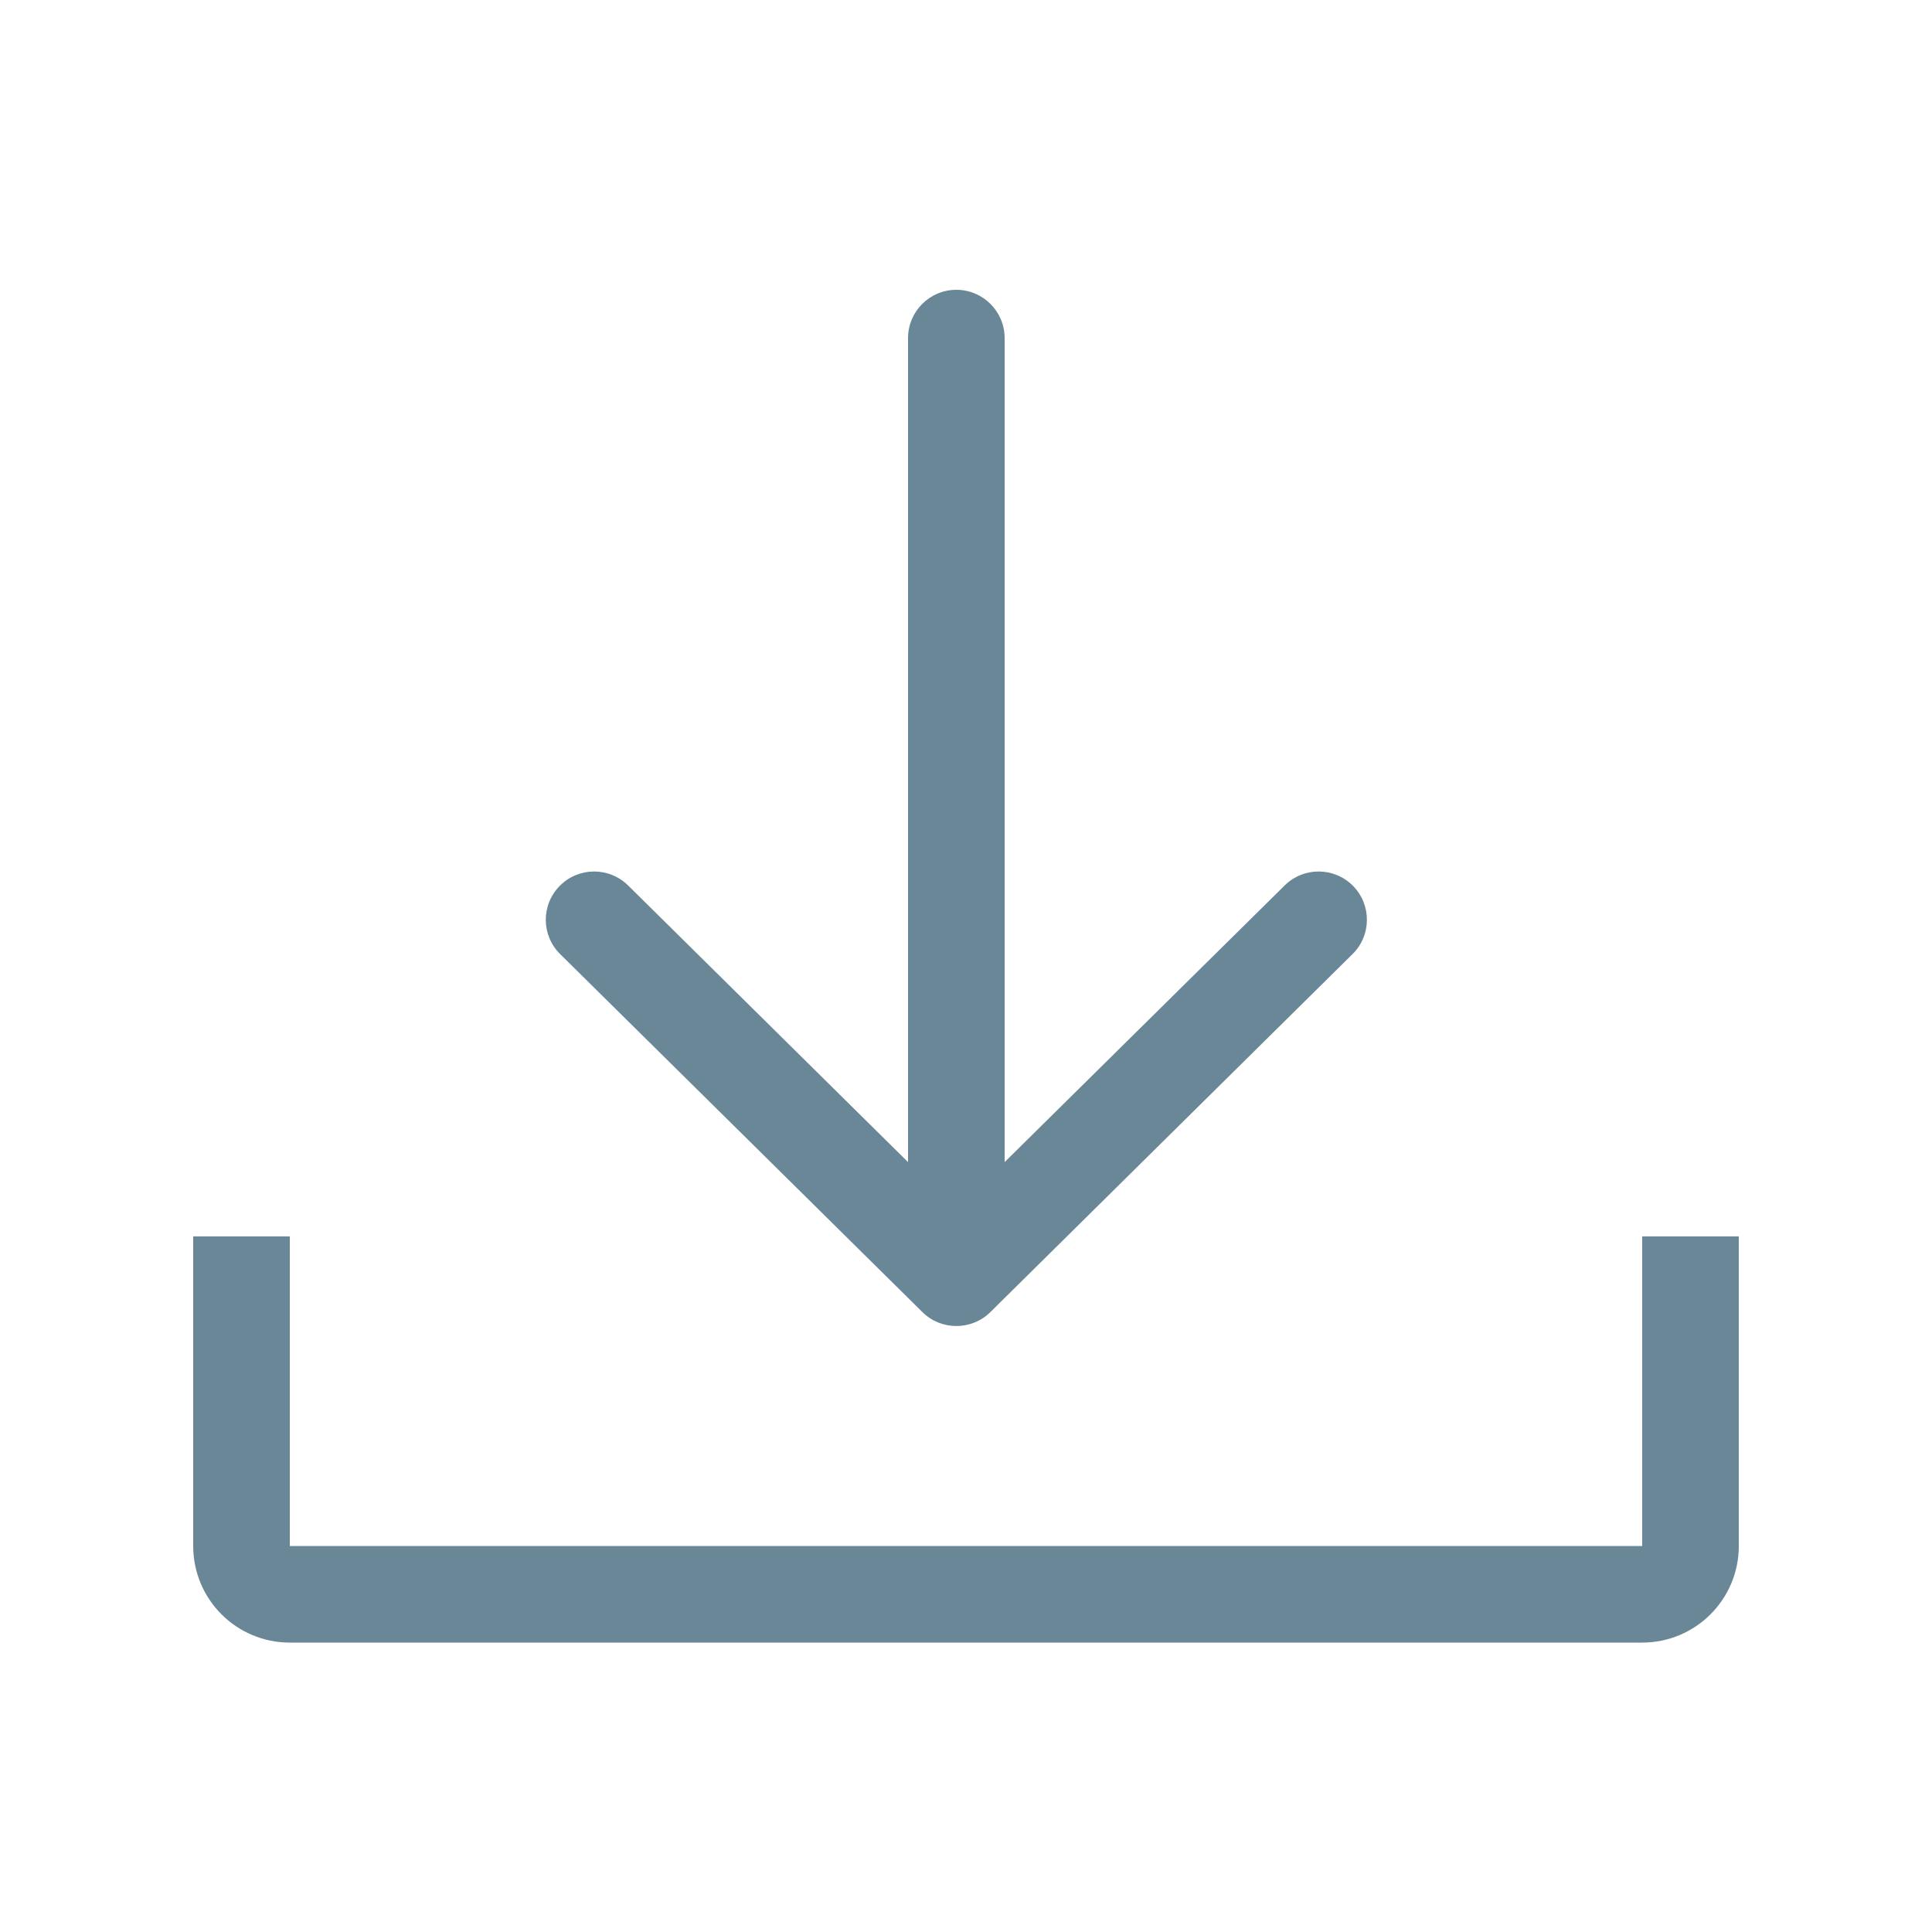
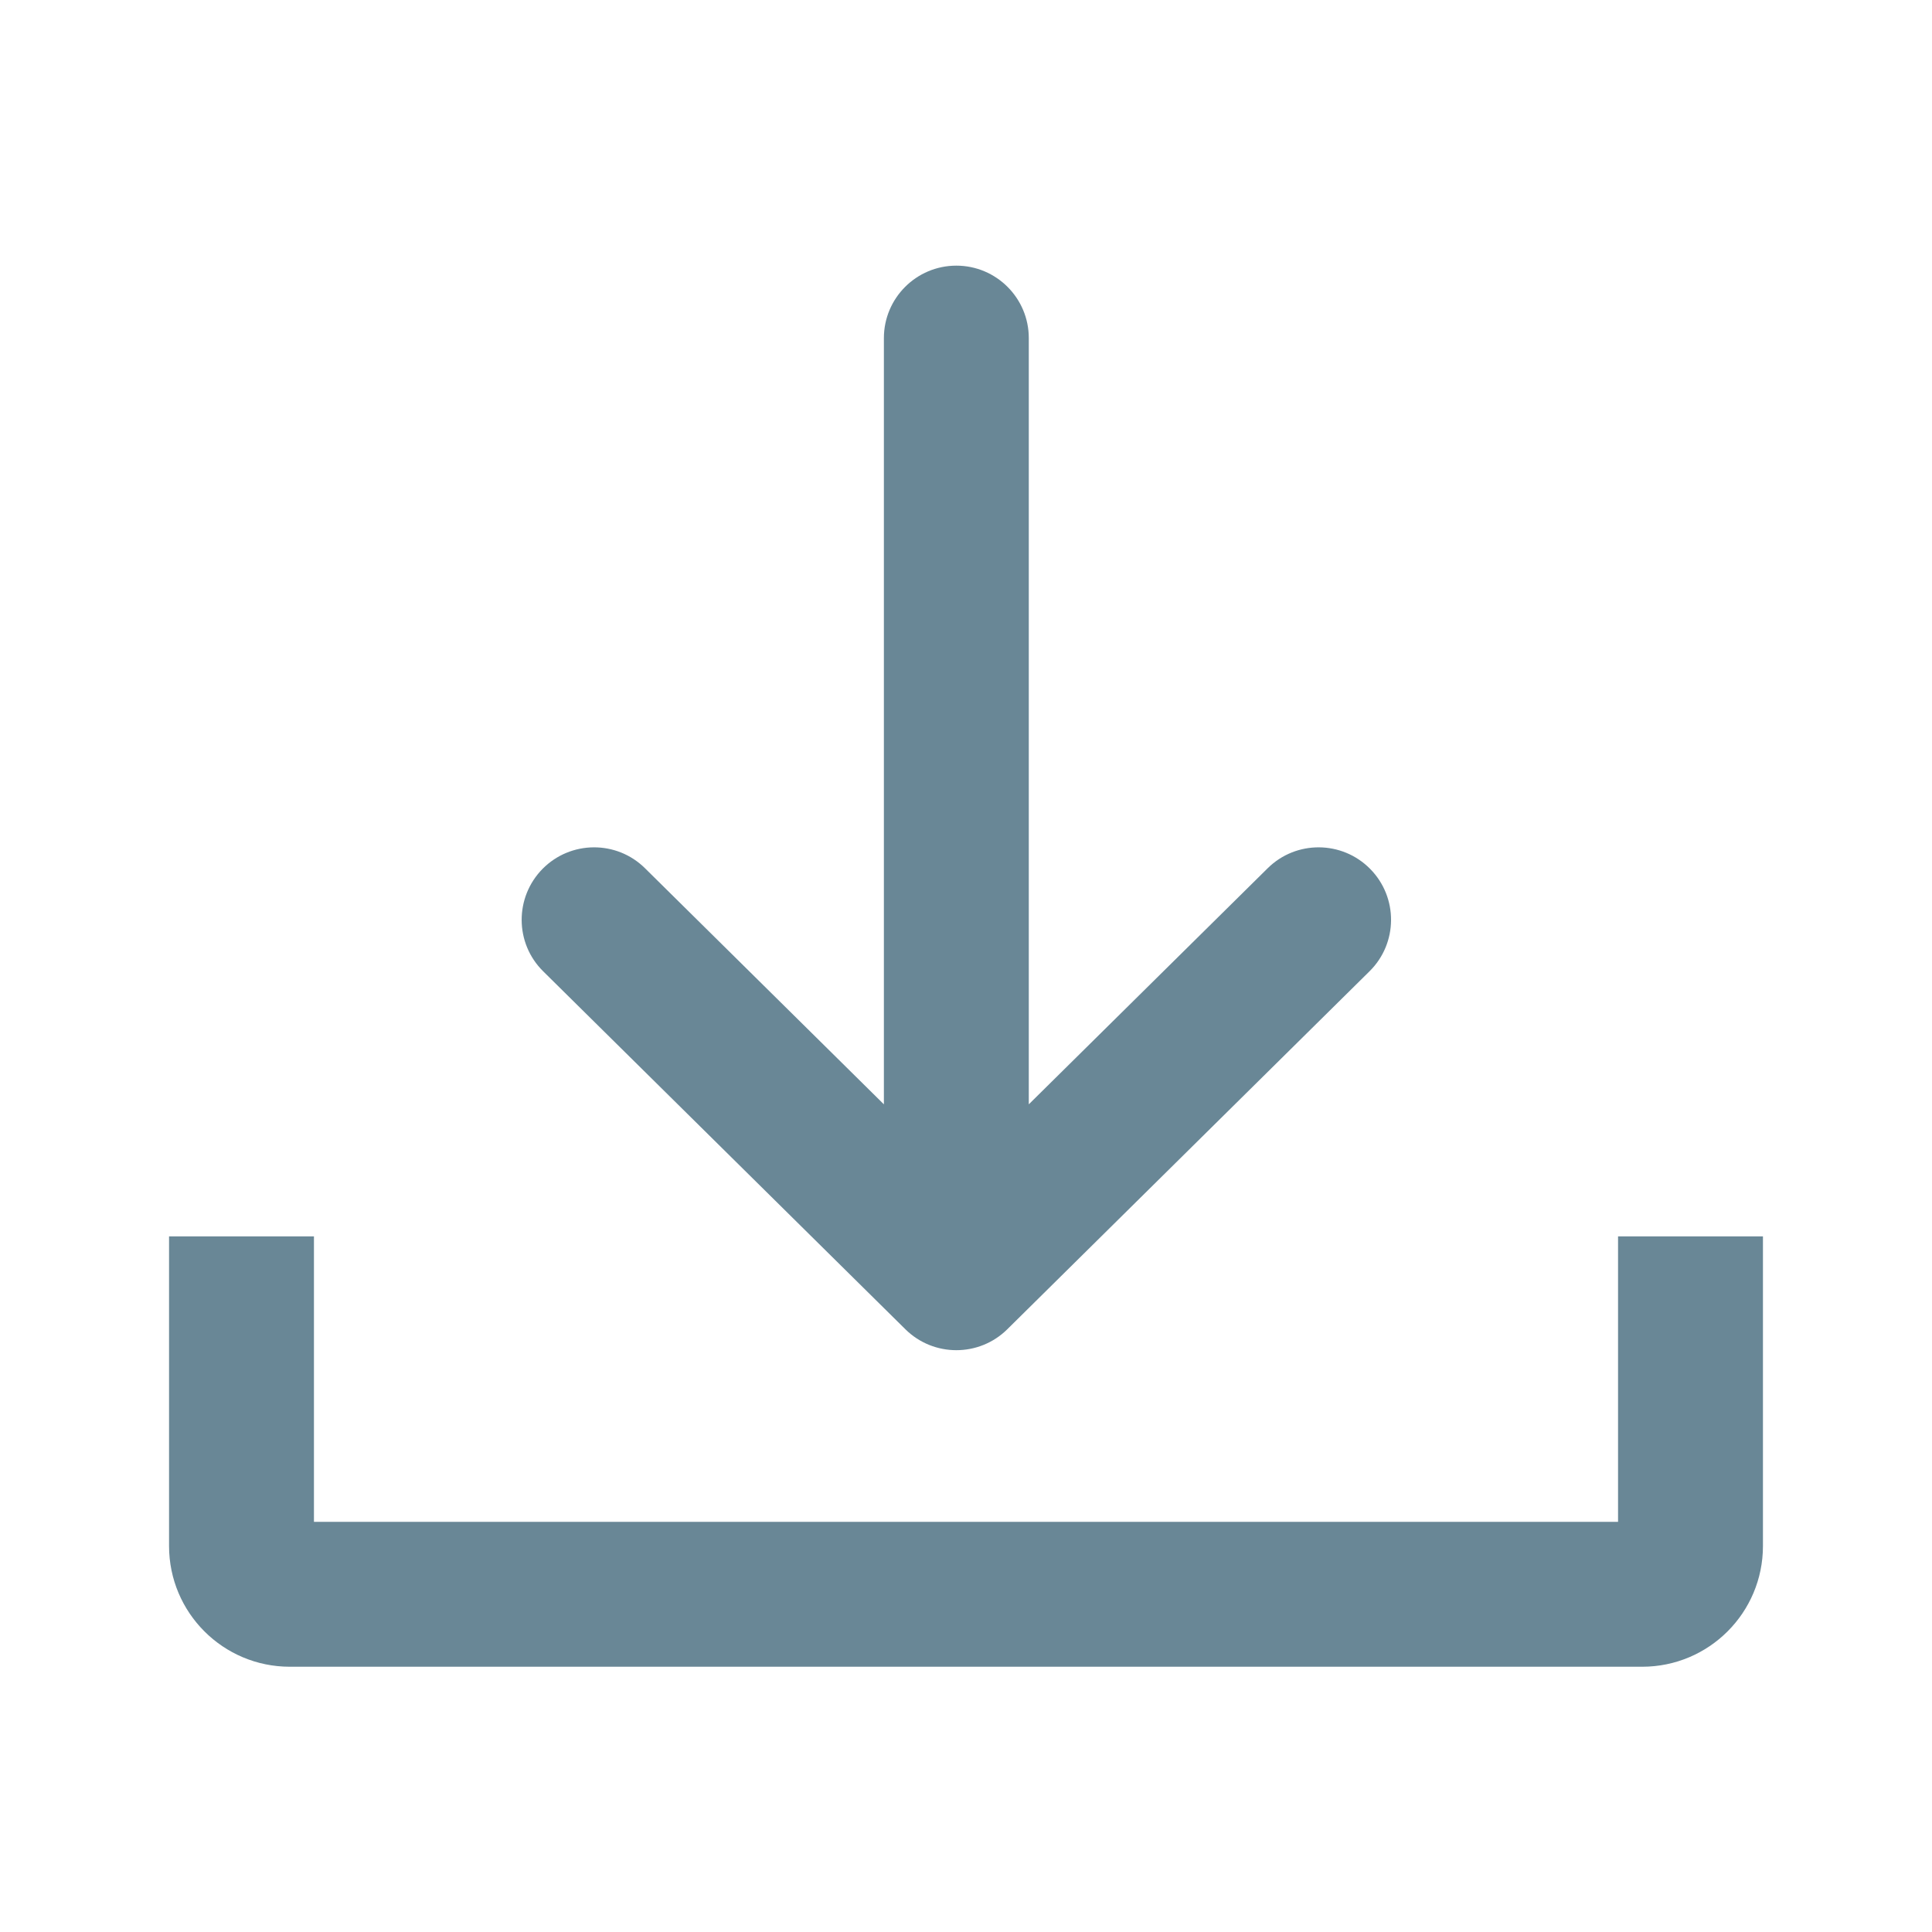
<svg xmlns="http://www.w3.org/2000/svg" width="20" height="20" viewBox="0 0 20 20" fill="none">
-   <path fill-rule="evenodd" clip-rule="evenodd" d="M10.4 3.5C10.4 3.224 10.176 3 9.9 3C9.624 3 9.4 3.224 9.4 3.5V12.03L6.502 9.166C6.305 8.972 5.989 8.974 5.795 9.17C5.6 9.367 5.602 9.683 5.799 9.877L9.549 13.583C9.743 13.775 10.057 13.775 10.252 13.583L14.001 9.877C14.198 9.683 14.2 9.367 14.006 9.17C13.812 8.974 13.495 8.972 13.299 9.166L10.4 12.03V3.5ZM3 16.004V12.799H2V16.004C2 16.557 2.448 17.004 3 17.004H17C17.552 17.004 18 16.557 18 16.004V12.799H17V16.004H3Z" fill="#698796" />
+   <path fill-rule="evenodd" clip-rule="evenodd" d="M10.65 3.5C10.65 3.086 10.314 2.75 9.9 2.75C9.486 2.75 9.15 3.086 9.15 3.5V11.432L6.677 8.988C6.383 8.697 5.908 8.7 5.617 8.994C5.326 9.289 5.328 9.764 5.623 10.055L9.373 13.761C9.665 14.049 10.135 14.049 10.427 13.761L14.177 10.055C14.472 9.764 14.475 9.289 14.183 8.994C13.892 8.7 13.417 8.697 13.123 8.988L10.65 11.432V3.5ZM3.25 12.799V15.754H16.75V12.799H18.25V16.004C18.25 16.695 17.69 17.254 17 17.254H3C2.31 17.254 1.75 16.695 1.75 16.004V12.799H3.25Z" fill="#698796" />
</svg>
